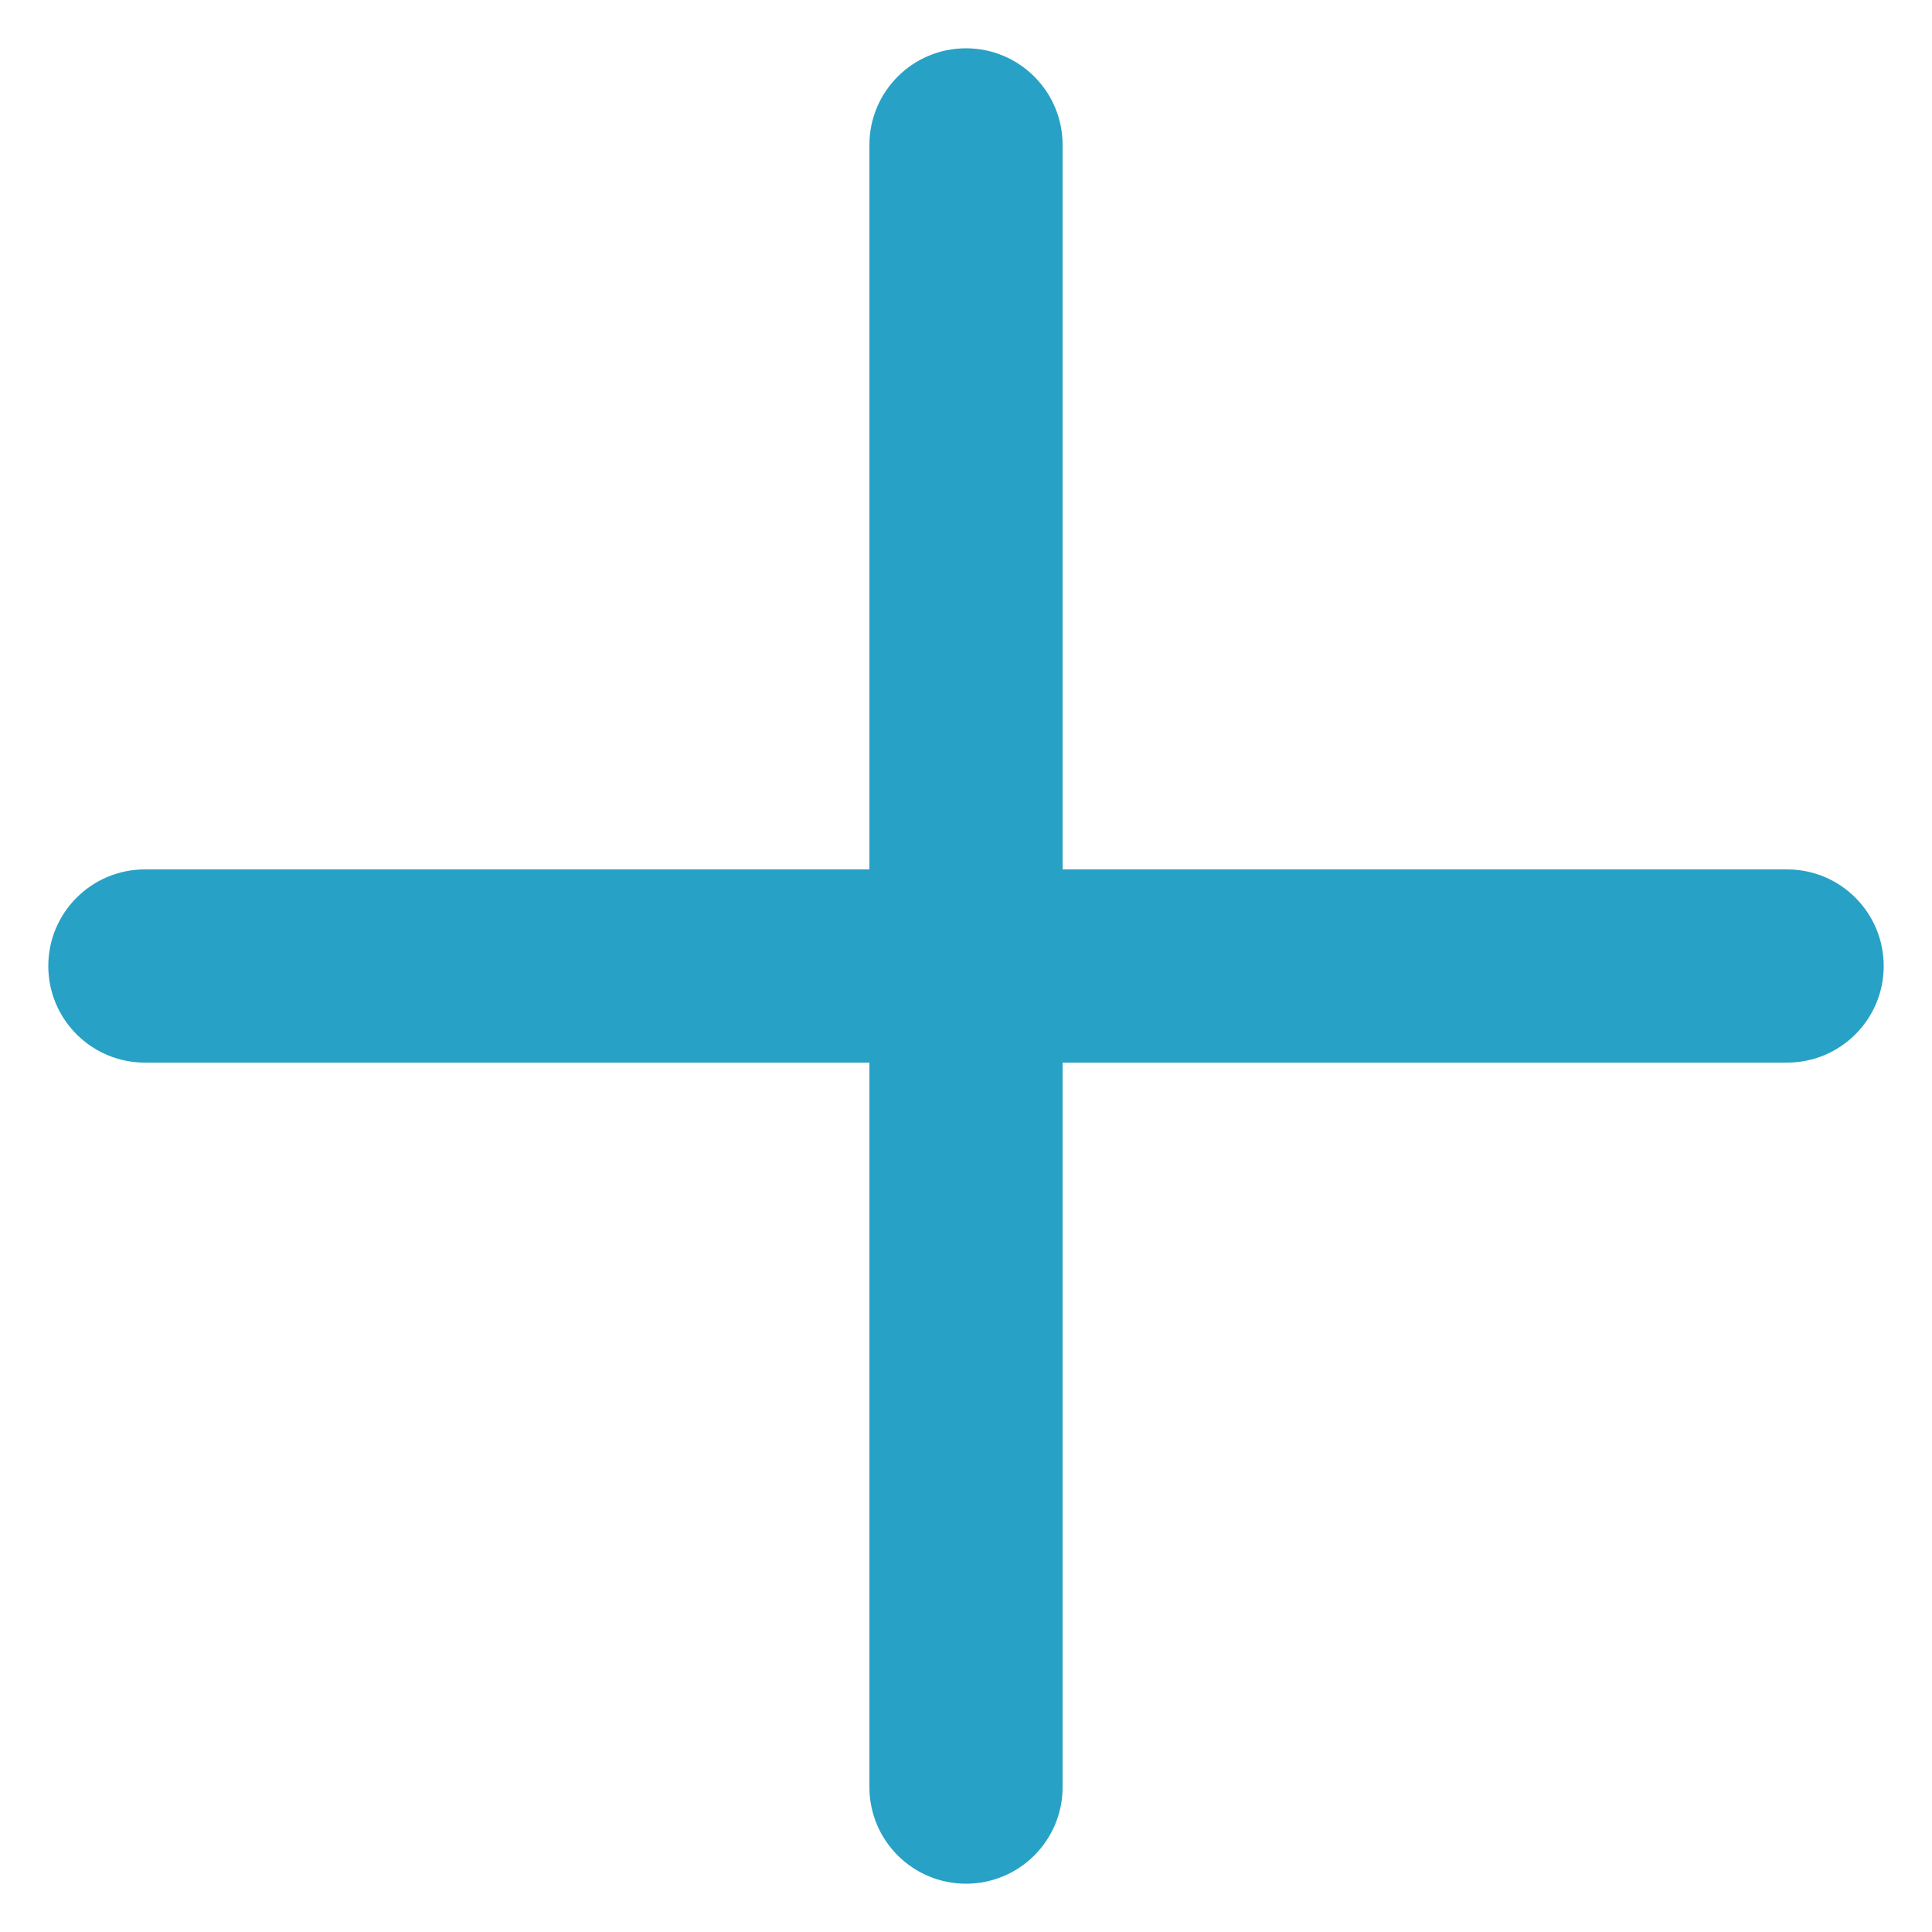
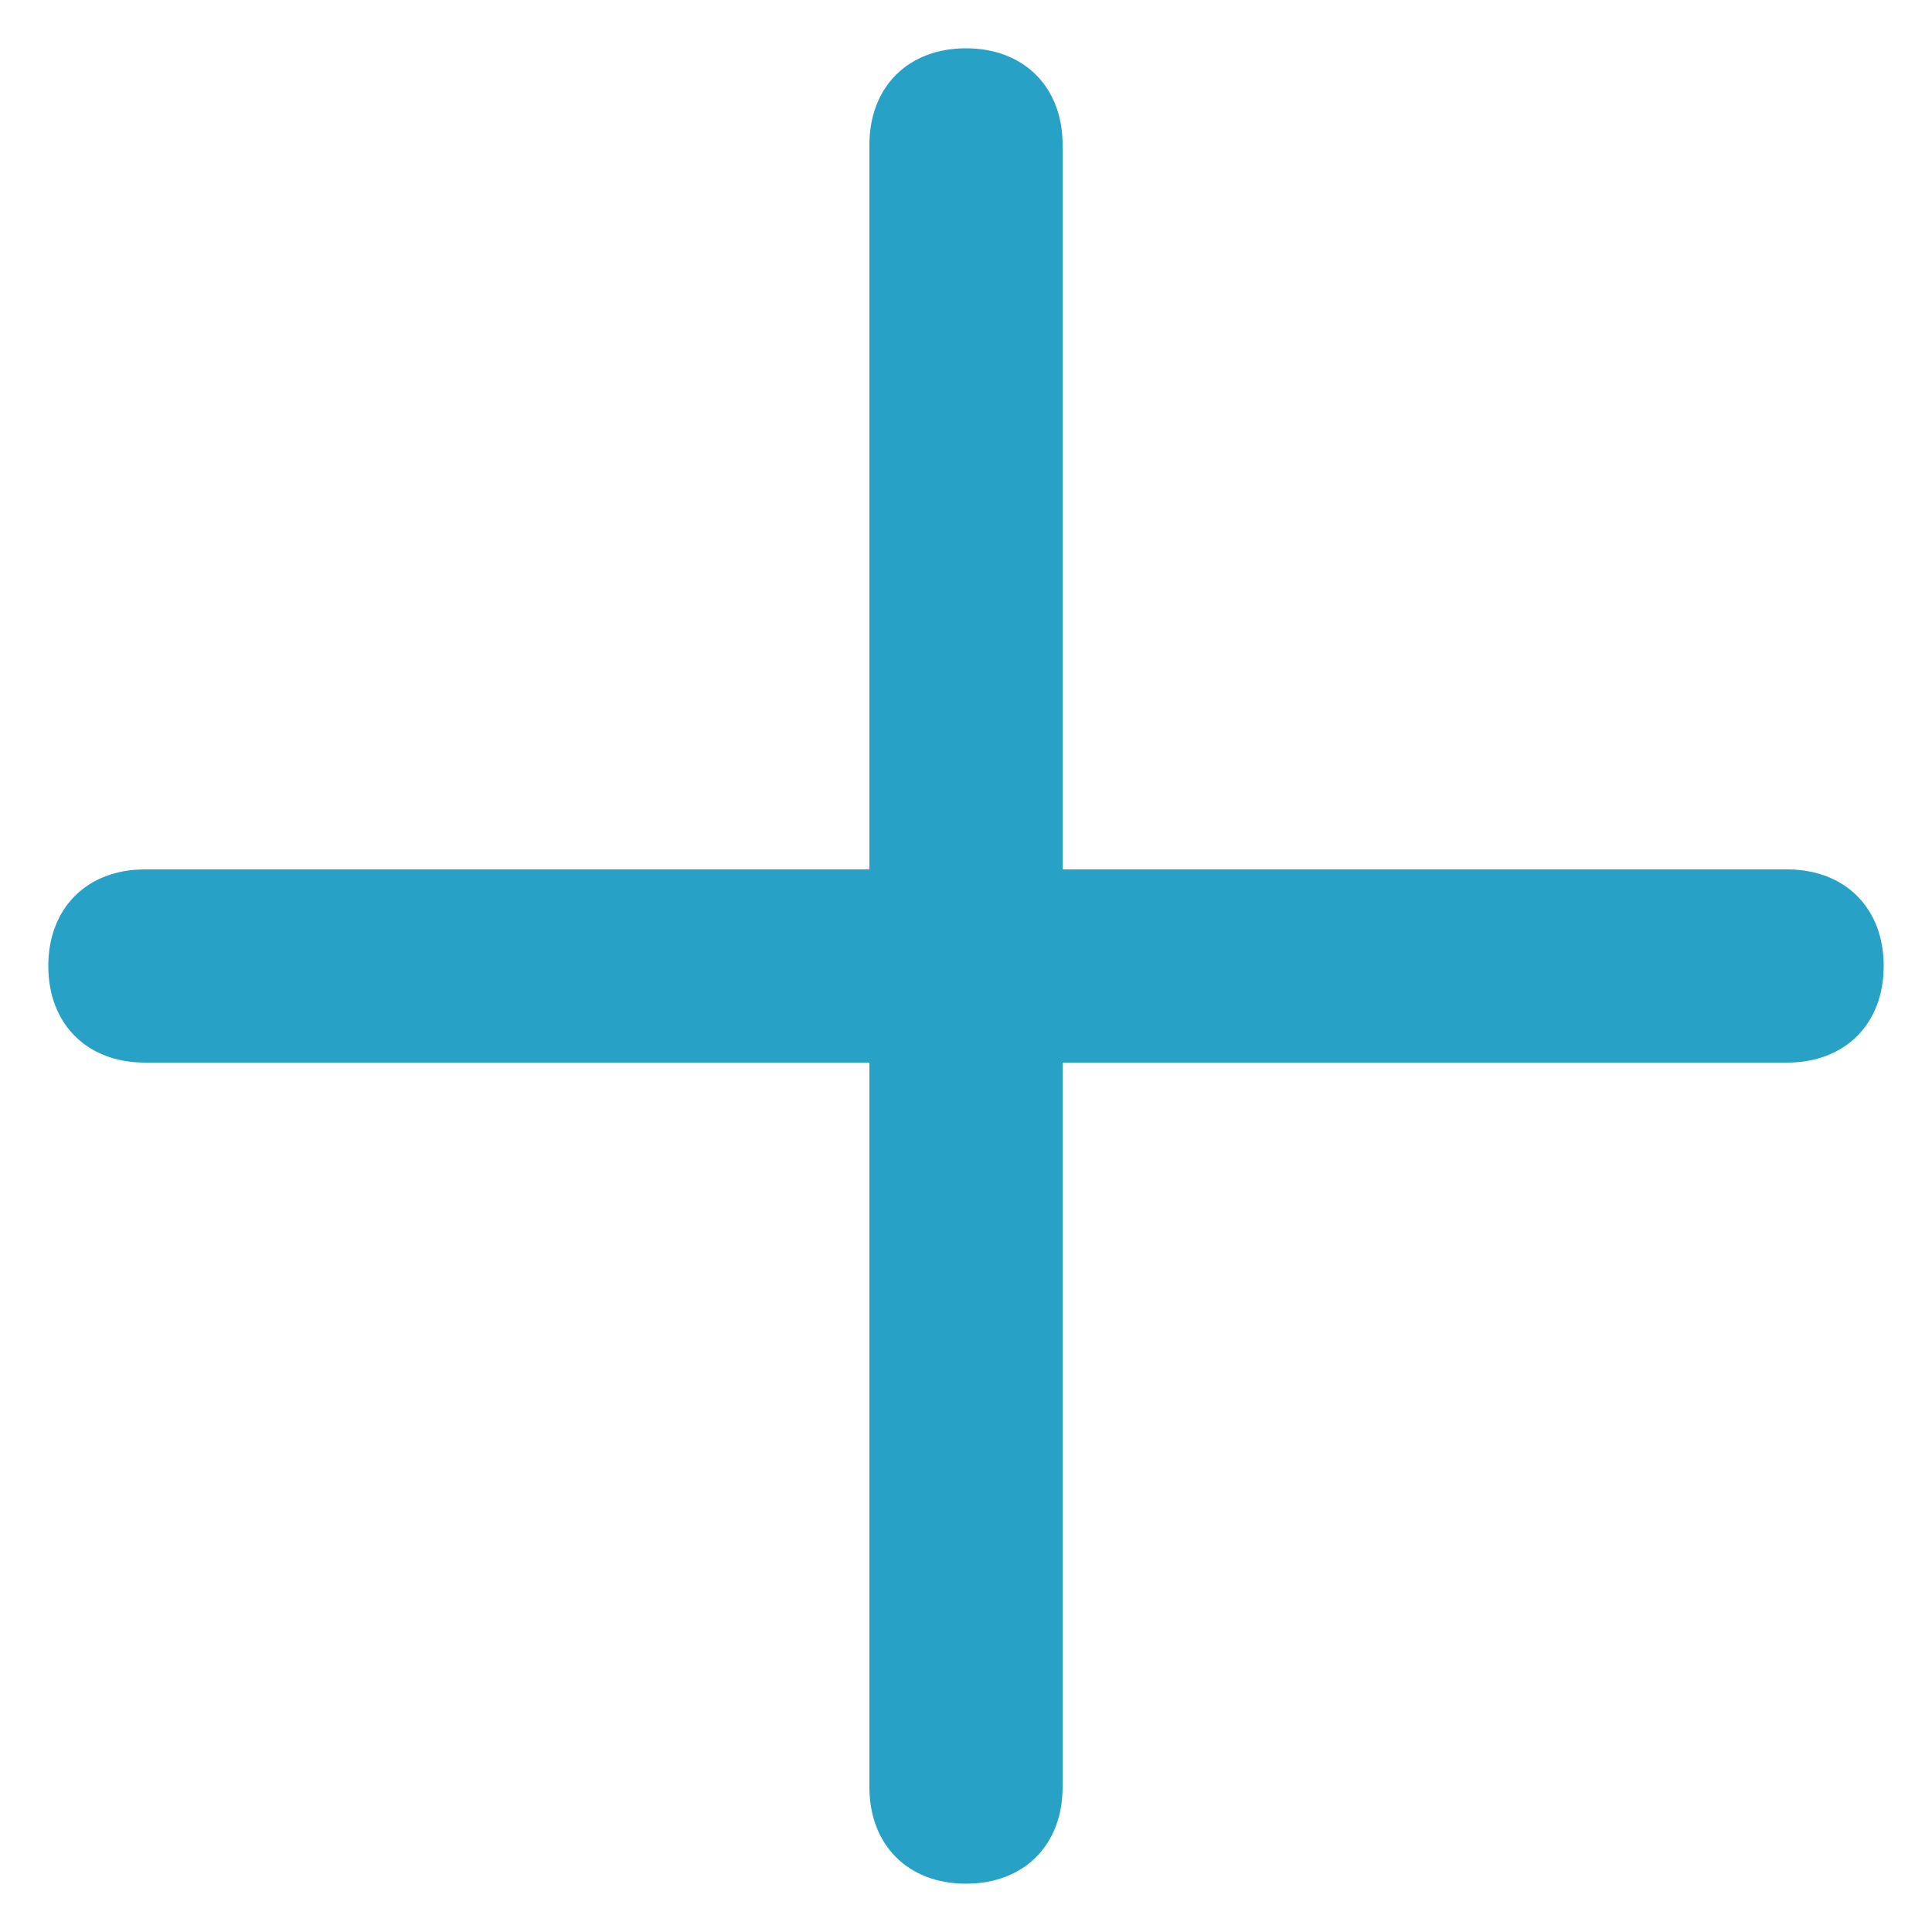
- <svg xmlns="http://www.w3.org/2000/svg" version="1.1" id="add" x="0px" y="0px" width="40px" height="40px" viewBox="0 0 40 40" enable-background="new 0 0 40 40" xml:space="preserve">
+ <svg xmlns="http://www.w3.org/2000/svg" version="1.1" id="add" x="0px" y="0px" width="20px" height="20px" viewBox="0 0 20 20" enable-background="new 0 0 20 20" xml:space="preserve">
  <g>
    <g>
-       <path fill-rule="evenodd" clip-rule="evenodd" fill="#27A1C5" d="M37,18H22V3c0-1.104-0.895-2-2-2c-1.104,0-2,0.896-2,2v15H3    c-1.105,0-2,0.896-2,2c0,1.105,0.895,2,2,2h15v15c0,1.105,0.896,2,2,2c1.105,0,2-0.895,2-2V22h15c1.105,0,2-0.895,2-2    C39,18.896,38.105,18,37,18z" />
+       <path fill="#27A1C5" d="M18.5,9H11V1.5c0-0.6-0.4-1-1-1c-0.6,0-1,0.4-1,1V9H1.5c-0.6,0-1,0.4-1,1c0,0.6,0.4,1,1,1H9v7.5    c0,0.6,0.4,1,1,1c0.6,0,1-0.4,1-1V11h7.5c0.6,0,1-0.4,1-1C19.5,9.4,19.1,9,18.5,9z" />
    </g>
  </g>
-   <g>
- </g>
-   <g>
- </g>
-   <g>
- </g>
-   <g>
- </g>
-   <g>
- </g>
-   <g>
- </g>
</svg>
